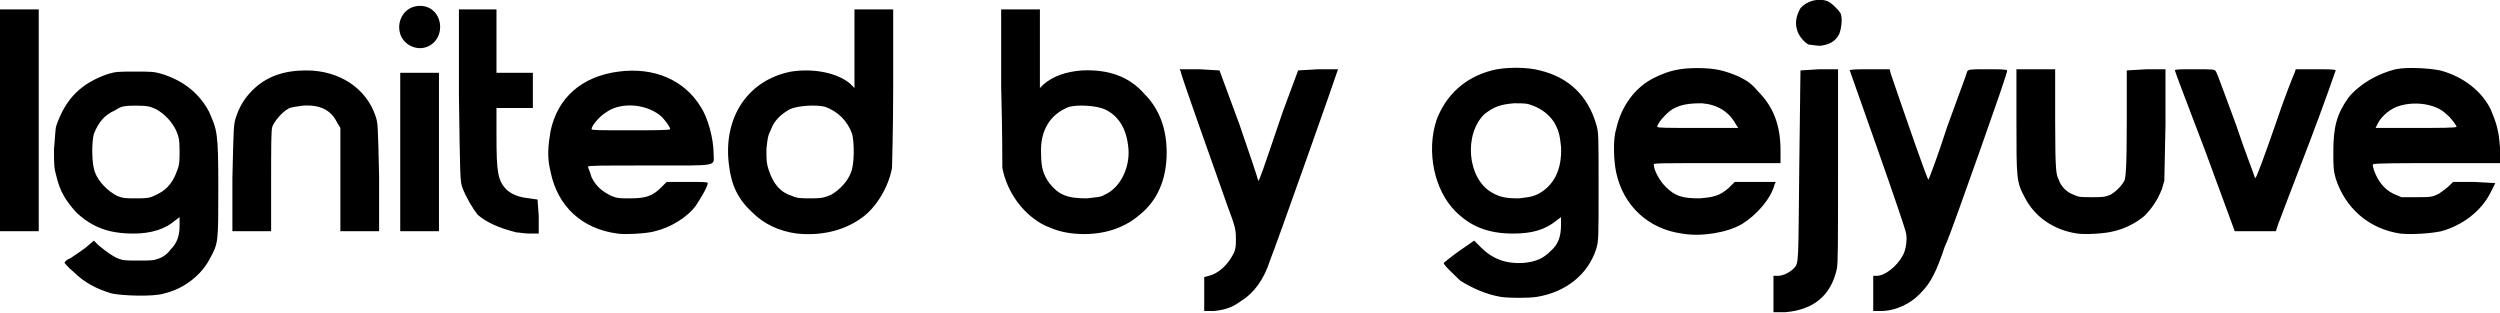
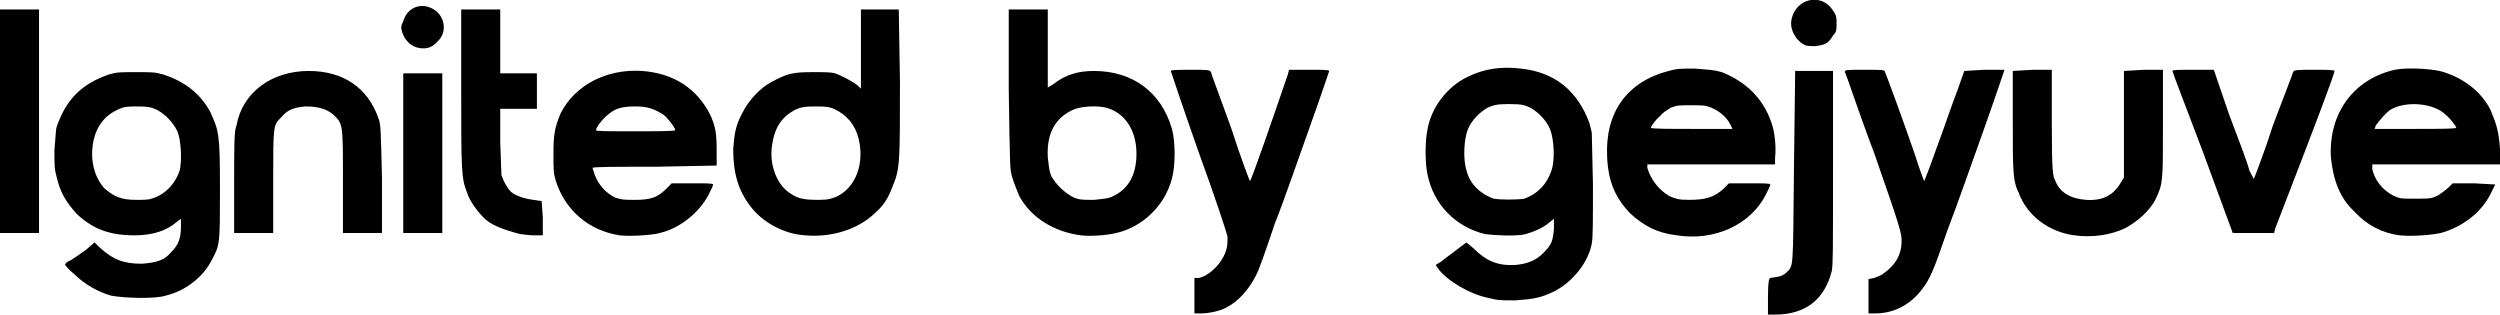
- <svg xmlns="http://www.w3.org/2000/svg" viewBox="0 0 2130 266">
-   <path fill-rule="evenodd" d="M1511 251L1511 235L1515 235C1519 235 1525 232 1528 229C1533 224 1532 225 1533 140L1534 60L1550 59L1566 59L1566 141C1566 208 1566 224 1565 229C1560 252 1545 264 1521 266L1511 266L1511 251ZM1026 250L1026 236L1030 235C1038 233 1046 226 1051 216C1053 212 1053 209 1053 204C1053 197 1053 194 1046 176C1037 150 1006 64 1006 61L1005 59L1022 59L1039 60L1056 106C1065 132 1072 153 1072 154C1073 154 1075 148 1093 95L1106 60L1123 59C1132 59 1140 59 1140 59C1140 60 1087 210 1082 222C1077 238 1068 250 1058 256C1050 262 1044 264 1034 265L1026 265L1026 250ZM1596 250L1596 235L1599 235C1606 235 1616 227 1621 218C1624 213 1625 204 1624 199C1624 197 1613 165 1600 128C1587 91 1576 60 1576 60C1576 59 1584 59 1593 59L1610 59L1611 63C1624 101 1642 153 1643 153C1643 154 1651 133 1659 108C1668 83 1676 62 1676 61C1677 59 1679 59 1693 59C1702 59 1710 59 1710 60C1711 60 1700 91 1687 128C1674 164 1661 202 1657 210C1650 231 1645 241 1637 249C1628 259 1615 265 1602 265L1596 265L1596 250ZM1279 253C1267 251 1255 246 1244 239C1239 234 1230 226 1230 224C1230 224 1236 219 1243 214L1256 205L1262 211C1272 221 1284 225 1298 224C1309 223 1315 220 1321 214C1328 208 1330 201 1330 191L1330 185L1326 188C1316 196 1305 199 1289 199C1268 199 1253 193 1240 180C1222 162 1215 129 1224 102C1232 81 1248 66 1271 60C1282 57 1301 57 1312 60C1337 66 1353 82 1360 106C1362 113 1362 114 1362 159C1362 204 1362 205 1360 212C1353 234 1334 249 1309 253C1302 254 1286 254 1279 253ZM95 250C82 246 72 241 62 231C58 228 55 224 55 224C55 223 57 221 60 220C63 218 69 214 73 211L80 205L84 209C90 214 98 220 103 221C105 222 111 222 118 222C129 222 131 222 136 220C139 219 143 216 145 213C151 207 153 201 153 192L153 185L149 188C141 195 129 199 114 199C93 199 79 194 65 181C56 171 51 163 48 150C46 143 46 140 46 127C47 117 47 110 48 107C56 84 69 71 92 63C99 61 101 61 115 61C129 61 131 61 138 63C157 69 170 80 178 95C185 111 186 112 186 160C186 207 186 207 179 220C172 234 157 246 140 250C131 253 104 252 95 250ZM526 199C496 195 475 176 469 146C466 134 467 124 469 112C475 83 496 65 527 61C557 57 583 68 597 91C603 100 608 118 608 131C608 142 614 141 553 141C512 141 501 141 501 142C501 143 503 147 504 151C508 159 513 163 521 167C526 169 528 169 537 169C550 169 556 167 563 160L568 155L586 155C599 155 603 155 603 156C603 159 597 169 593 175C586 185 571 194 558 197C552 199 532 200 526 199ZM679 199C664 197 651 191 641 181C629 170 623 158 621 140C616 99 638 68 674 61C693 58 713 62 724 71L728 75L728 42L728 8L745 8L761 8L761 74C761 110 760 141 760 143C757 160 746 177 735 185C719 197 699 201 679 199ZM915 199C905 198 899 196 890 192C872 183 858 164 854 143C854 141 854 110 853 74L853 8L869 8L886 8L886 42L886 75L889 72C897 65 908 61 922 60C944 59 962 65 975 80C988 93 994 110 994 130C994 153 986 171 971 183C956 196 936 201 915 199ZM1433 199C1404 195 1383 175 1377 147C1375 138 1374 119 1377 110C1381 91 1393 74 1410 66C1422 60 1432 58 1446 58C1461 58 1469 60 1481 65C1489 69 1492 71 1498 78C1511 91 1517 107 1517 128L1517 139L1463 139C1416 139 1409 139 1409 140C1409 145 1414 154 1419 159C1427 167 1433 169 1448 169C1460 168 1465 167 1473 160L1478 155L1495 155L1513 155L1512 157C1509 169 1497 183 1484 191C1472 198 1450 202 1433 199ZM1770 199C1749 196 1733 184 1725 168C1718 155 1718 152 1718 103L1718 59L1734 59L1751 59L1751 104C1751 147 1752 149 1754 153C1756 159 1761 164 1767 166C1771 168 1773 168 1782 168C1791 168 1793 168 1798 166C1803 163 1807 159 1810 154C1811 151 1812 145 1812 105L1812 60L1829 59L1845 59L1845 106L1844 154L1842 161C1838 171 1833 178 1827 184C1820 190 1810 195 1801 197C1794 199 1777 200 1770 199ZM2045 199C2018 195 1998 177 1990 152C1988 145 1988 141 1988 129C1988 108 1991 97 2001 83C2010 72 2025 63 2041 59C2051 57 2069 58 2079 60C2098 65 2114 77 2122 93C2127 105 2129 111 2130 126L2130 139L2076 139C2047 139 2022 139 2022 140C2021 140 2022 143 2023 146C2026 154 2031 161 2039 165L2046 168L2058 168C2071 168 2072 168 2078 165C2081 163 2085 160 2087 158L2090 155L2108 155L2126 156L2122 164C2114 180 2098 192 2080 197C2071 199 2054 200 2045 199ZM440 198C424 194 414 189 407 183C403 178 397 168 394 160C392 154 392 153 391 81L391 8L407 8L423 8L423 35L423 62L438 62L454 62L454 77L454 92L438 92L423 92L423 115C423 147 424 154 432 162C437 166 442 168 451 169L458 170L459 184L459 199L451 199C447 199 442 198 440 198ZM0 102L0 8L16 8L33 8L33 102L33 197L16 197L0 197L0 102ZM198 152C199 109 199 106 201 100C204 91 208 84 215 77C227 65 242 60 261 60C289 60 312 75 320 99C322 105 322 106 323 151L323 197L307 197L290 197L290 153L290 109L287 104C282 94 273 89 258 90C252 91 248 91 245 93C240 96 234 103 232 108C231 111 231 125 231 154L231 197L214 197L198 197L198 152ZM341 130L341 62L358 62L374 62L374 130L374 197L358 197L341 197L341 130ZM1879 129C1865 92 1853 61 1853 60C1853 59 1857 59 1870 59C1886 59 1887 59 1888 61C1889 62 1896 82 1905 106C1913 130 1921 150 1921 151C1922 152 1922 152 1922 151C1923 150 1930 131 1938 108C1946 84 1954 64 1955 62L1956 59L1973 59C1982 59 1990 59 1990 60C1990 60 1980 89 1967 123C1954 157 1942 188 1941 191L1939 197L1922 197L1904 197L1879 129ZM135 165C143 161 148 154 151 145C153 140 153 137 153 128C153 118 152 116 150 111C146 103 140 97 133 93C128 91 127 90 116 90C104 90 103 91 98 94C89 98 84 104 80 114C78 121 78 140 81 147C84 155 92 163 100 167C105 169 107 169 117 169C128 169 129 168 135 165ZM708 166C715 162 722 155 725 147C728 140 728 122 726 114C722 103 714 95 703 91C695 89 680 90 673 93C666 97 660 102 657 110C654 116 654 118 653 127C653 137 653 139 655 145C659 157 665 164 675 167C679 169 683 169 692 169C701 169 703 168 708 166ZM941 166C955 160 964 141 961 123C959 108 952 98 941 93C934 90 919 89 911 91C895 97 886 111 887 131C887 143 889 149 894 156C902 166 909 169 926 169C934 168 938 168 941 166ZM1309 166C1324 159 1331 144 1330 125C1329 115 1328 111 1324 104C1320 98 1314 93 1306 90C1301 88 1299 88 1290 88C1278 89 1273 91 1265 97C1247 114 1250 152 1271 164C1278 168 1283 169 1294 169C1302 168 1304 168 1309 166ZM571 110C571 108 565 100 562 98C549 88 528 87 516 96C511 99 504 107 504 110C504 111 509 111 538 111C556 111 571 111 571 110ZM1479 106C1473 95 1463 89 1450 88C1439 88 1432 89 1425 93C1420 96 1412 105 1412 108C1412 109 1420 109 1447 109L1481 109L1479 106ZM2093 108C2093 107 2088 100 2084 97C2076 89 2059 86 2045 90C2037 92 2029 99 2026 105L2024 109L2058 109C2077 109 2093 109 2093 108ZM352 40C333 33 338 5 358 5C368 5 375 13 375 23C375 36 363 44 352 40ZM1541 38C1537 36 1532 30 1531 25C1529 19 1531 12 1534 7C1539 1 1549 -2 1557 1C1560 2 1566 8 1568 11C1570 15 1569 24 1567 29C1564 35 1559 38 1551 39C1547 39 1543 38 1541 38Z" />
+ <svg xmlns="http://www.w3.org/2000/svg" viewBox="0 0 2114 266">
+   <path fill-rule="evenodd" d="M1495 251C1495 238 1496 235 1497 235C1504 234 1506 234 1510 231C1517 224 1516 231 1517 140L1518 60L1534 60L1550 60L1550 140C1550 214 1550 222 1549 229C1543 253 1527 266 1501 266L1495 266L1495 251ZM1010 250L1010 235L1014 235C1023 233 1034 222 1037 211C1038 208 1038 203 1038 200C1037 196 1029 171 1013 127C1000 90 990 60 990 60C990 59 998 59 1007 59C1021 59 1023 59 1024 61C1024 62 1032 83 1041 108C1049 133 1057 154 1057 153C1058 153 1076 101 1089 63L1090 59L1107 59C1117 59 1124 59 1124 60C1124 60 1117 81 1108 106C1099 131 1086 169 1078 189C1071 210 1064 230 1062 233C1056 245 1047 255 1037 260C1032 263 1022 265 1016 265L1010 265L1010 250ZM1580 250L1580 236L1585 235C1587 234 1591 233 1593 231C1603 224 1608 215 1608 204C1608 197 1607 193 1585 130C1571 93 1561 62 1560 61C1560 59 1561 59 1577 59C1592 59 1594 59 1594 61C1595 63 1609 101 1619 130C1623 143 1627 153 1627 153C1627 154 1632 141 1638 124C1644 108 1651 87 1655 77L1661 60L1678 59C1687 59 1695 59 1695 59C1695 59 1687 83 1677 111C1667 139 1654 176 1647 194C1635 229 1632 236 1625 245C1615 258 1601 265 1586 265L1580 265L1580 250ZM1259 252C1243 249 1223 237 1216 227L1214 224L1219 221C1221 219 1227 215 1232 211L1240 205L1246 210C1257 221 1267 225 1282 224C1292 223 1299 220 1305 214C1312 207 1313 204 1314 194L1314 185L1309 189C1304 193 1297 196 1290 198C1282 200 1264 199 1256 198C1231 192 1212 173 1207 147C1205 138 1205 119 1207 110C1210 91 1224 73 1241 65C1255 58 1270 56 1286 58C1315 61 1334 77 1344 104L1346 112L1347 156C1347 186 1347 201 1346 206C1343 222 1330 238 1315 246C1303 252 1296 253 1281 254C1270 254 1266 254 1259 252ZM94 250C83 247 71 240 63 232C58 228 55 224 55 224C55 223 57 221 60 220C63 218 69 214 73 211L80 205L84 209C96 220 105 223 120 223C133 222 139 220 145 213C151 207 153 201 153 192L153 185L149 188C141 195 129 199 114 199C93 199 79 194 65 181C56 171 51 163 48 150C46 143 46 140 46 127C47 117 47 110 48 107C56 84 69 71 92 63C99 61 101 61 115 61C129 61 131 61 138 63C157 69 170 80 178 95C185 111 186 112 186 160C186 207 186 207 179 220C172 234 157 246 140 250C131 253 104 252 94 250ZM524 199C498 195 478 178 470 153C468 146 468 144 468 130C468 114 469 108 474 96C486 72 513 58 543 60C570 62 589 75 600 96C605 106 606 113 606 127L606 140L554 141C521 141 501 141 501 142C501 142 502 145 503 148C506 156 512 163 520 167C526 169 528 169 537 169C550 169 556 167 563 160L568 155L586 155C597 155 603 155 603 156C603 157 601 161 599 165C591 180 575 193 558 197C551 199 532 200 524 199ZM681 199C663 198 645 188 635 175C624 161 620 146 620 126C621 113 622 106 628 95C633 85 643 74 653 69C666 62 671 61 687 61C697 61 703 61 706 62C712 64 721 69 725 72L728 75L728 42L728 8L744 8L760 8L761 69C761 137 761 143 755 157C751 168 747 174 739 181C725 194 703 201 681 199ZM914 199C891 196 872 184 862 166C860 161 857 154 856 150C854 144 854 143 853 76L853 8L869 8L886 8L886 41L886 74L891 71C901 63 912 60 925 60C958 60 982 78 991 109C994 120 994 140 991 151C985 174 966 192 944 197C936 199 922 200 914 199ZM1418 199C1401 197 1390 191 1378 180C1366 167 1360 154 1359 133C1357 95 1376 69 1411 60C1418 58 1421 58 1433 58C1445 59 1449 59 1456 61C1476 69 1491 83 1498 104C1501 112 1502 126 1501 133L1501 139L1447 139L1393 139L1393 142C1396 152 1403 161 1412 166C1417 168 1419 169 1428 169C1442 169 1449 167 1457 160L1462 155L1479 155C1491 155 1497 155 1497 156C1497 157 1495 161 1493 165C1480 190 1450 204 1418 199ZM1754 199C1732 196 1714 182 1707 163C1702 153 1702 145 1702 101L1702 60L1719 59L1735 59L1735 104C1735 147 1736 149 1738 153C1742 163 1751 168 1764 169C1778 170 1787 165 1793 155L1796 150L1796 105L1796 60L1813 59L1829 59L1829 104C1829 154 1829 155 1823 168C1818 178 1808 187 1797 193C1784 199 1769 201 1754 199ZM2029 199C2014 197 2001 190 1991 179C1979 168 1973 153 1971 133C1969 96 1990 67 2025 59C2035 57 2053 58 2063 60C2082 65 2098 77 2106 93C2111 105 2113 111 2114 126L2114 139L2060 139L2006 139L2006 143C2008 152 2014 160 2023 165C2029 168 2030 168 2042 168C2055 168 2056 168 2062 165C2065 163 2069 160 2071 158L2074 155L2092 155L2110 156L2106 164C2098 180 2082 192 2064 197C2055 199 2038 200 2029 199ZM440 198C425 194 414 190 408 183C404 179 397 170 395 163C390 151 390 143 390 74L390 8L406 8L423 8L423 35L423 62L438 62L454 62L454 77L454 92L438 92L423 92L423 120L424 148L426 153C428 157 430 160 431 161C434 165 443 168 451 169L458 170L459 184L459 199L451 199C447 199 442 198 440 198ZM0 102L0 8L16 8L33 8L33 102L33 197L16 197L0 197L0 102ZM198 155C198 121 198 111 200 106C205 78 230 60 261 60C290 60 311 74 320 100C322 105 322 109 323 151L323 197L307 197L290 197L290 153C290 104 290 105 282 97C276 92 269 90 258 90C248 91 243 93 238 99C231 106 231 105 231 154L231 197L214 197L198 197L198 155ZM341 130L341 62L358 62L374 62L374 130L374 197L358 197L341 197L341 130ZM1863 129C1849 92 1837 61 1837 60C1837 59 1842 59 1854 59L1872 59L1885 97C1893 118 1901 139 1902 144C1904 148 1906 152 1906 151C1906 151 1914 131 1922 106C1931 82 1939 62 1939 61C1940 59 1942 59 1957 59C1966 59 1974 59 1974 60C1975 60 1960 100 1924 193L1923 197L1906 197L1888 197L1863 129ZM128 168C139 165 148 156 152 144C154 135 153 118 150 111C146 103 140 97 133 93C128 91 127 90 116 90C104 90 103 91 97 94C84 101 77 115 78 134C79 144 82 152 88 159C96 166 102 169 115 169C120 169 126 169 128 168ZM708 166C722 159 730 142 727 122C725 109 719 100 709 94C703 91 702 90 690 90C678 90 677 91 672 93C661 99 655 108 653 122C650 139 657 157 669 164C675 168 680 169 692 169C701 169 703 168 708 166ZM941 166C954 160 961 148 961 130C961 110 951 95 935 91C927 89 913 90 907 93C892 100 885 113 886 133C887 141 887 144 889 149C893 156 900 163 908 167C913 169 915 169 925 169C934 168 937 168 941 166ZM1289 168C1300 164 1308 156 1312 144C1315 135 1314 118 1311 110C1308 102 1301 95 1294 91C1289 89 1288 88 1276 88C1265 88 1263 89 1258 91C1251 95 1244 102 1241 110C1238 118 1237 134 1240 144C1243 156 1252 164 1263 168C1269 169 1283 169 1289 168ZM571 110C571 108 564 99 561 97C553 92 548 90 537 90C525 90 520 92 514 97C509 101 504 108 504 110C504 111 510 111 538 111C556 111 571 111 571 110ZM1463 105C1460 99 1454 94 1447 91C1442 89 1440 89 1430 89C1420 89 1418 89 1413 91C1410 93 1406 95 1404 98C1400 101 1396 107 1396 108C1396 109 1412 109 1431 109L1465 109L1463 105ZM2077 108C2077 107 2072 100 2068 97C2058 87 2034 85 2021 93C2017 96 2012 102 2009 106L2008 109L2042 109C2061 109 2077 109 2077 108ZM352 40C346 38 342 33 340 27C339 23 339 22 341 18C344 7 355 2 365 7C376 12 379 27 370 35C365 41 359 42 352 40ZM1526 38C1518 34 1513 24 1515 16C1519 -2 1541 -6 1550 9C1553 13 1553 15 1553 20C1553 25 1553 27 1550 30C1546 37 1543 38 1535 39C1531 39 1528 39 1526 38Z" />
</svg>
